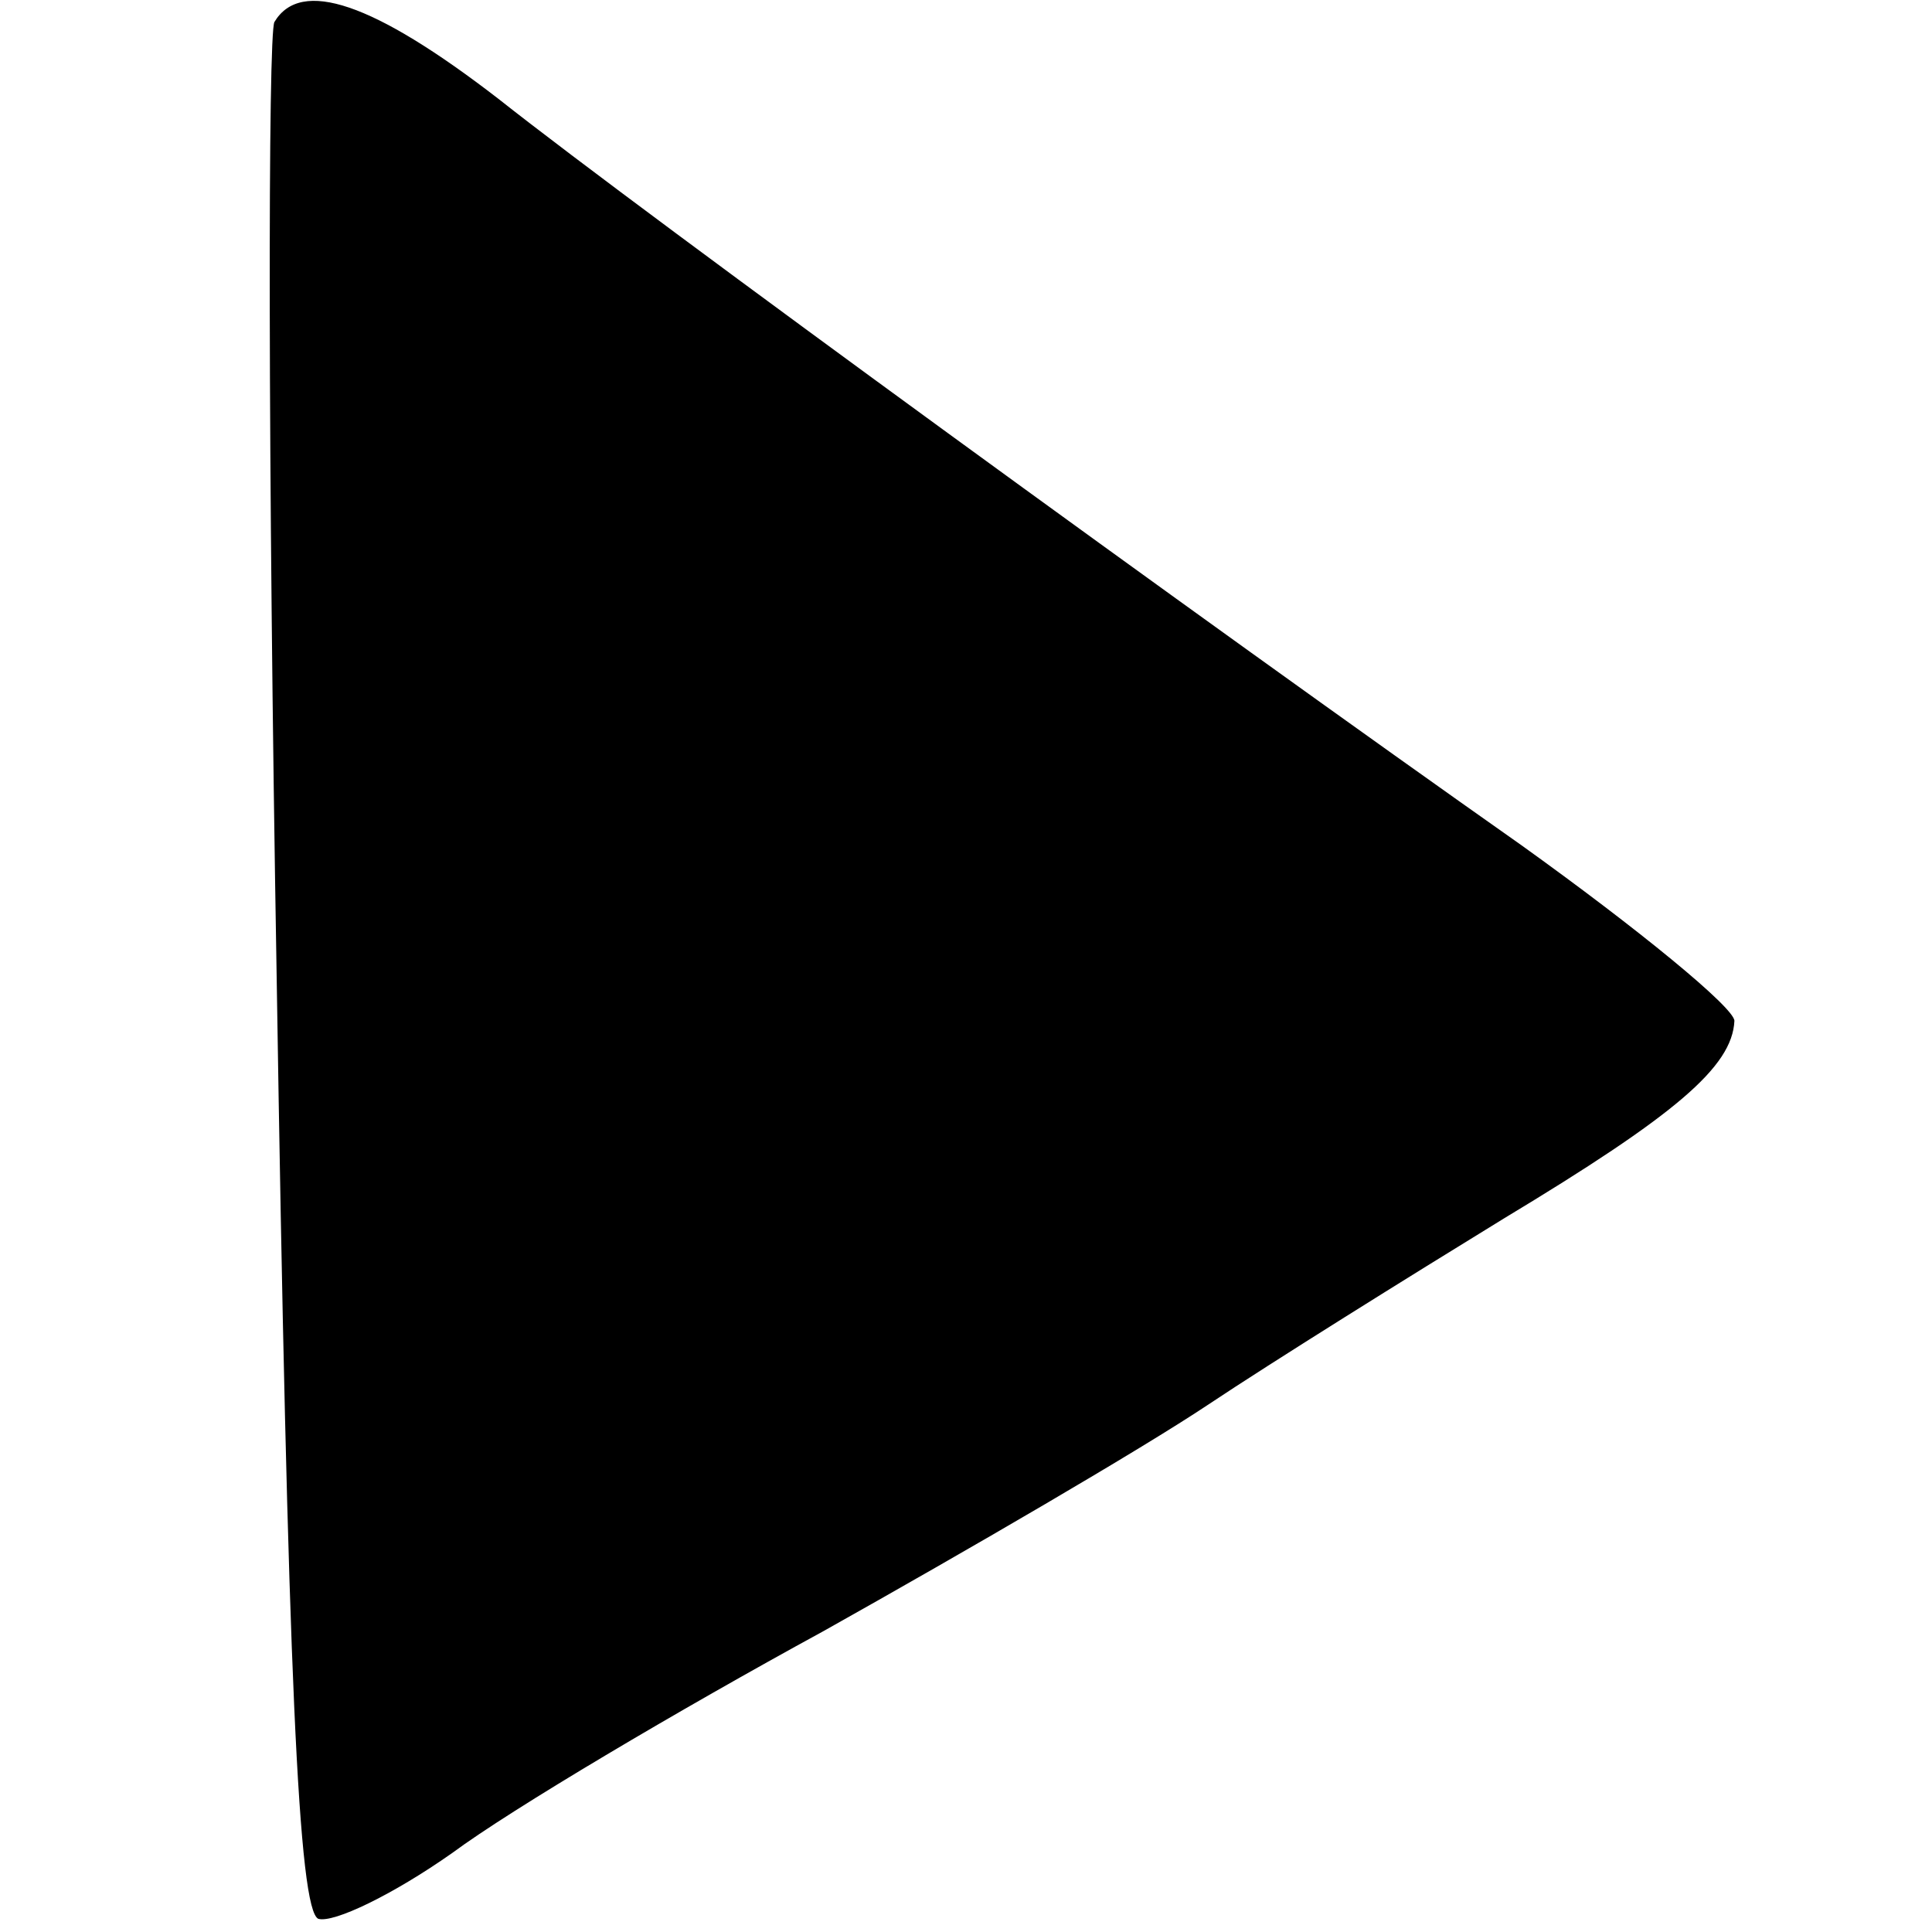
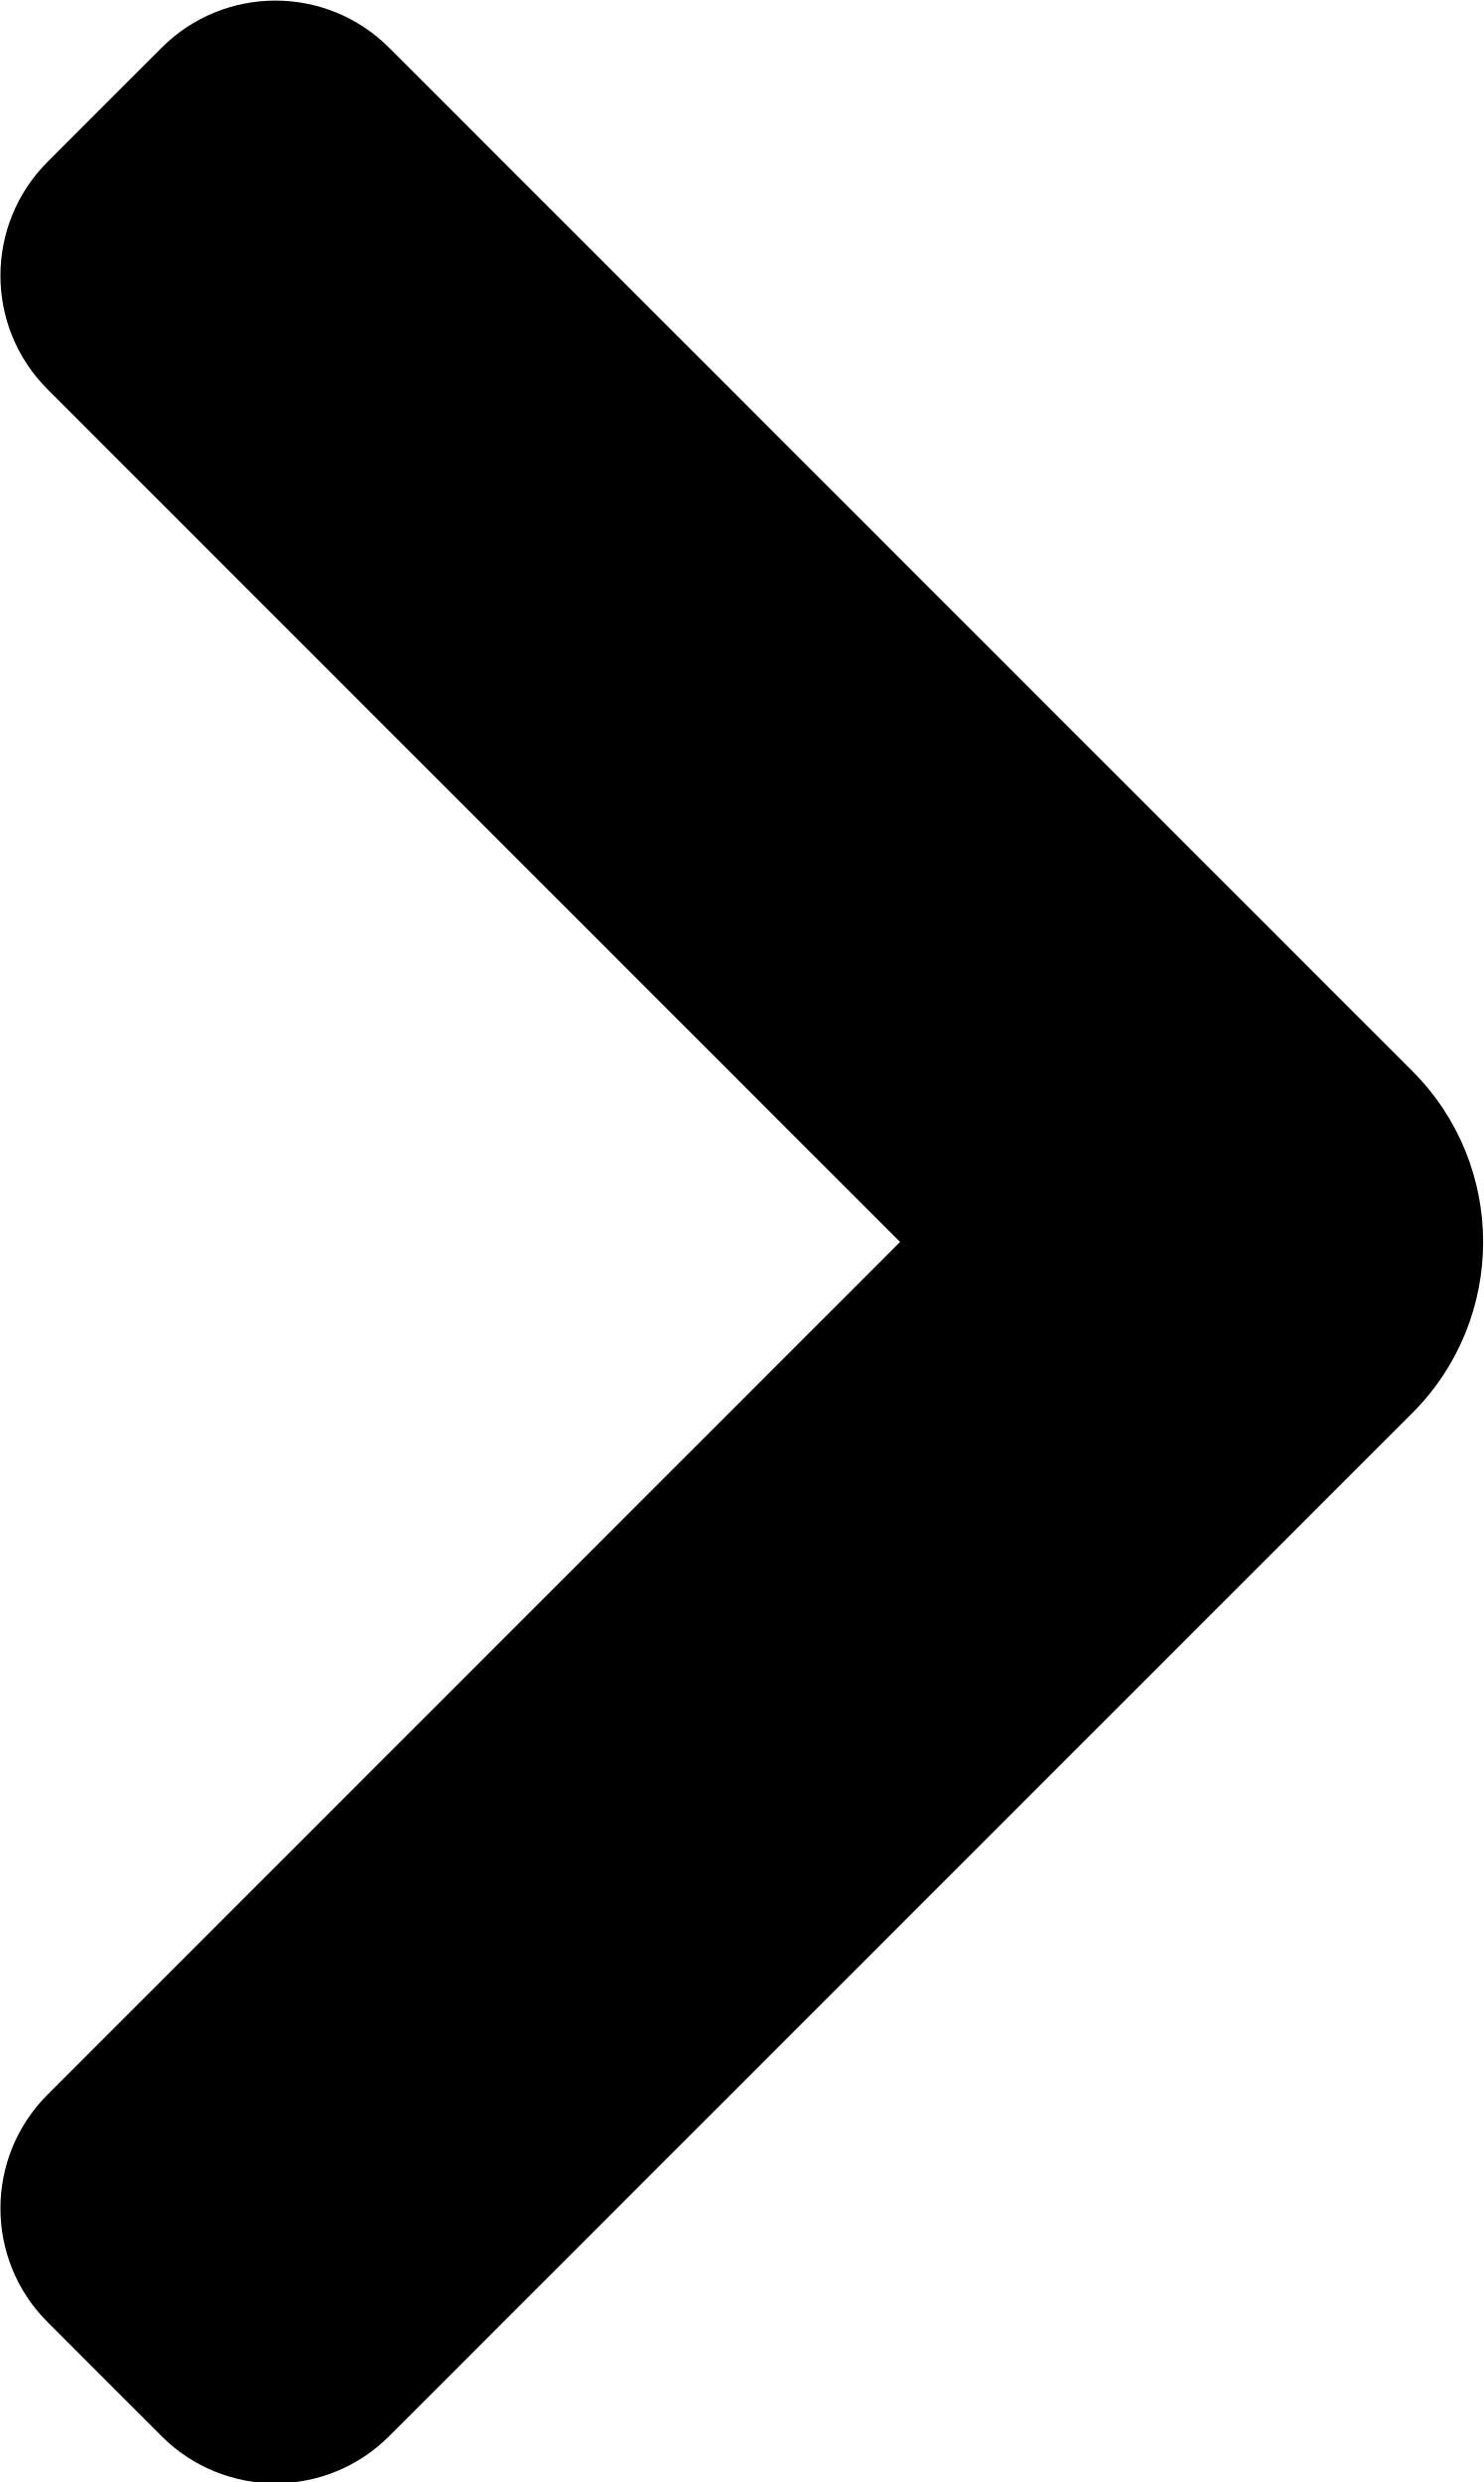
- <svg xmlns="http://www.w3.org/2000/svg" version="1.0" width="88pt" height="88pt" viewBox="0 0 88 88" preserveAspectRatio="xMidYMid meet">
-   <g transform="translate(0,88) scale(0.1,-0.1)" fill="#000000" stroke="none">
-     <path d="M125 870 c-3 -5 -3 -201 1 -434 5 -319 10 -426 19 -430 7 -2 34 11 61 30 27 20 103 65 169 101 66 37 145 83 175 103 30 20 91 58 135 85 78 47 104 69 105 90 0 6 -44 42 -97 80 -142 100 -399 287 -466 340 -57 44 -90 55 -102 35z" />
-   </g>
+ <svg xmlns="http://www.w3.org/2000/svg" fill="none" viewBox="7.79 4.41 9.21 15.41">
+   <path fill-rule="evenodd" clip-rule="evenodd" d="M8.086 5.414C7.695 5.805 7.695 6.438 8.086 6.828L13.379 12.121L8.086 17.414C7.695 17.805 7.695 18.438 8.086 18.828L8.793 19.535C9.183 19.926 9.817 19.926 10.207 19.535L16.561 13.182C17.146 12.596 17.146 11.646 16.561 11.061L10.207 4.707C9.817 4.316 9.183 4.316 8.793 4.707L8.086 5.414Z" fill="#000000" />
</svg>
